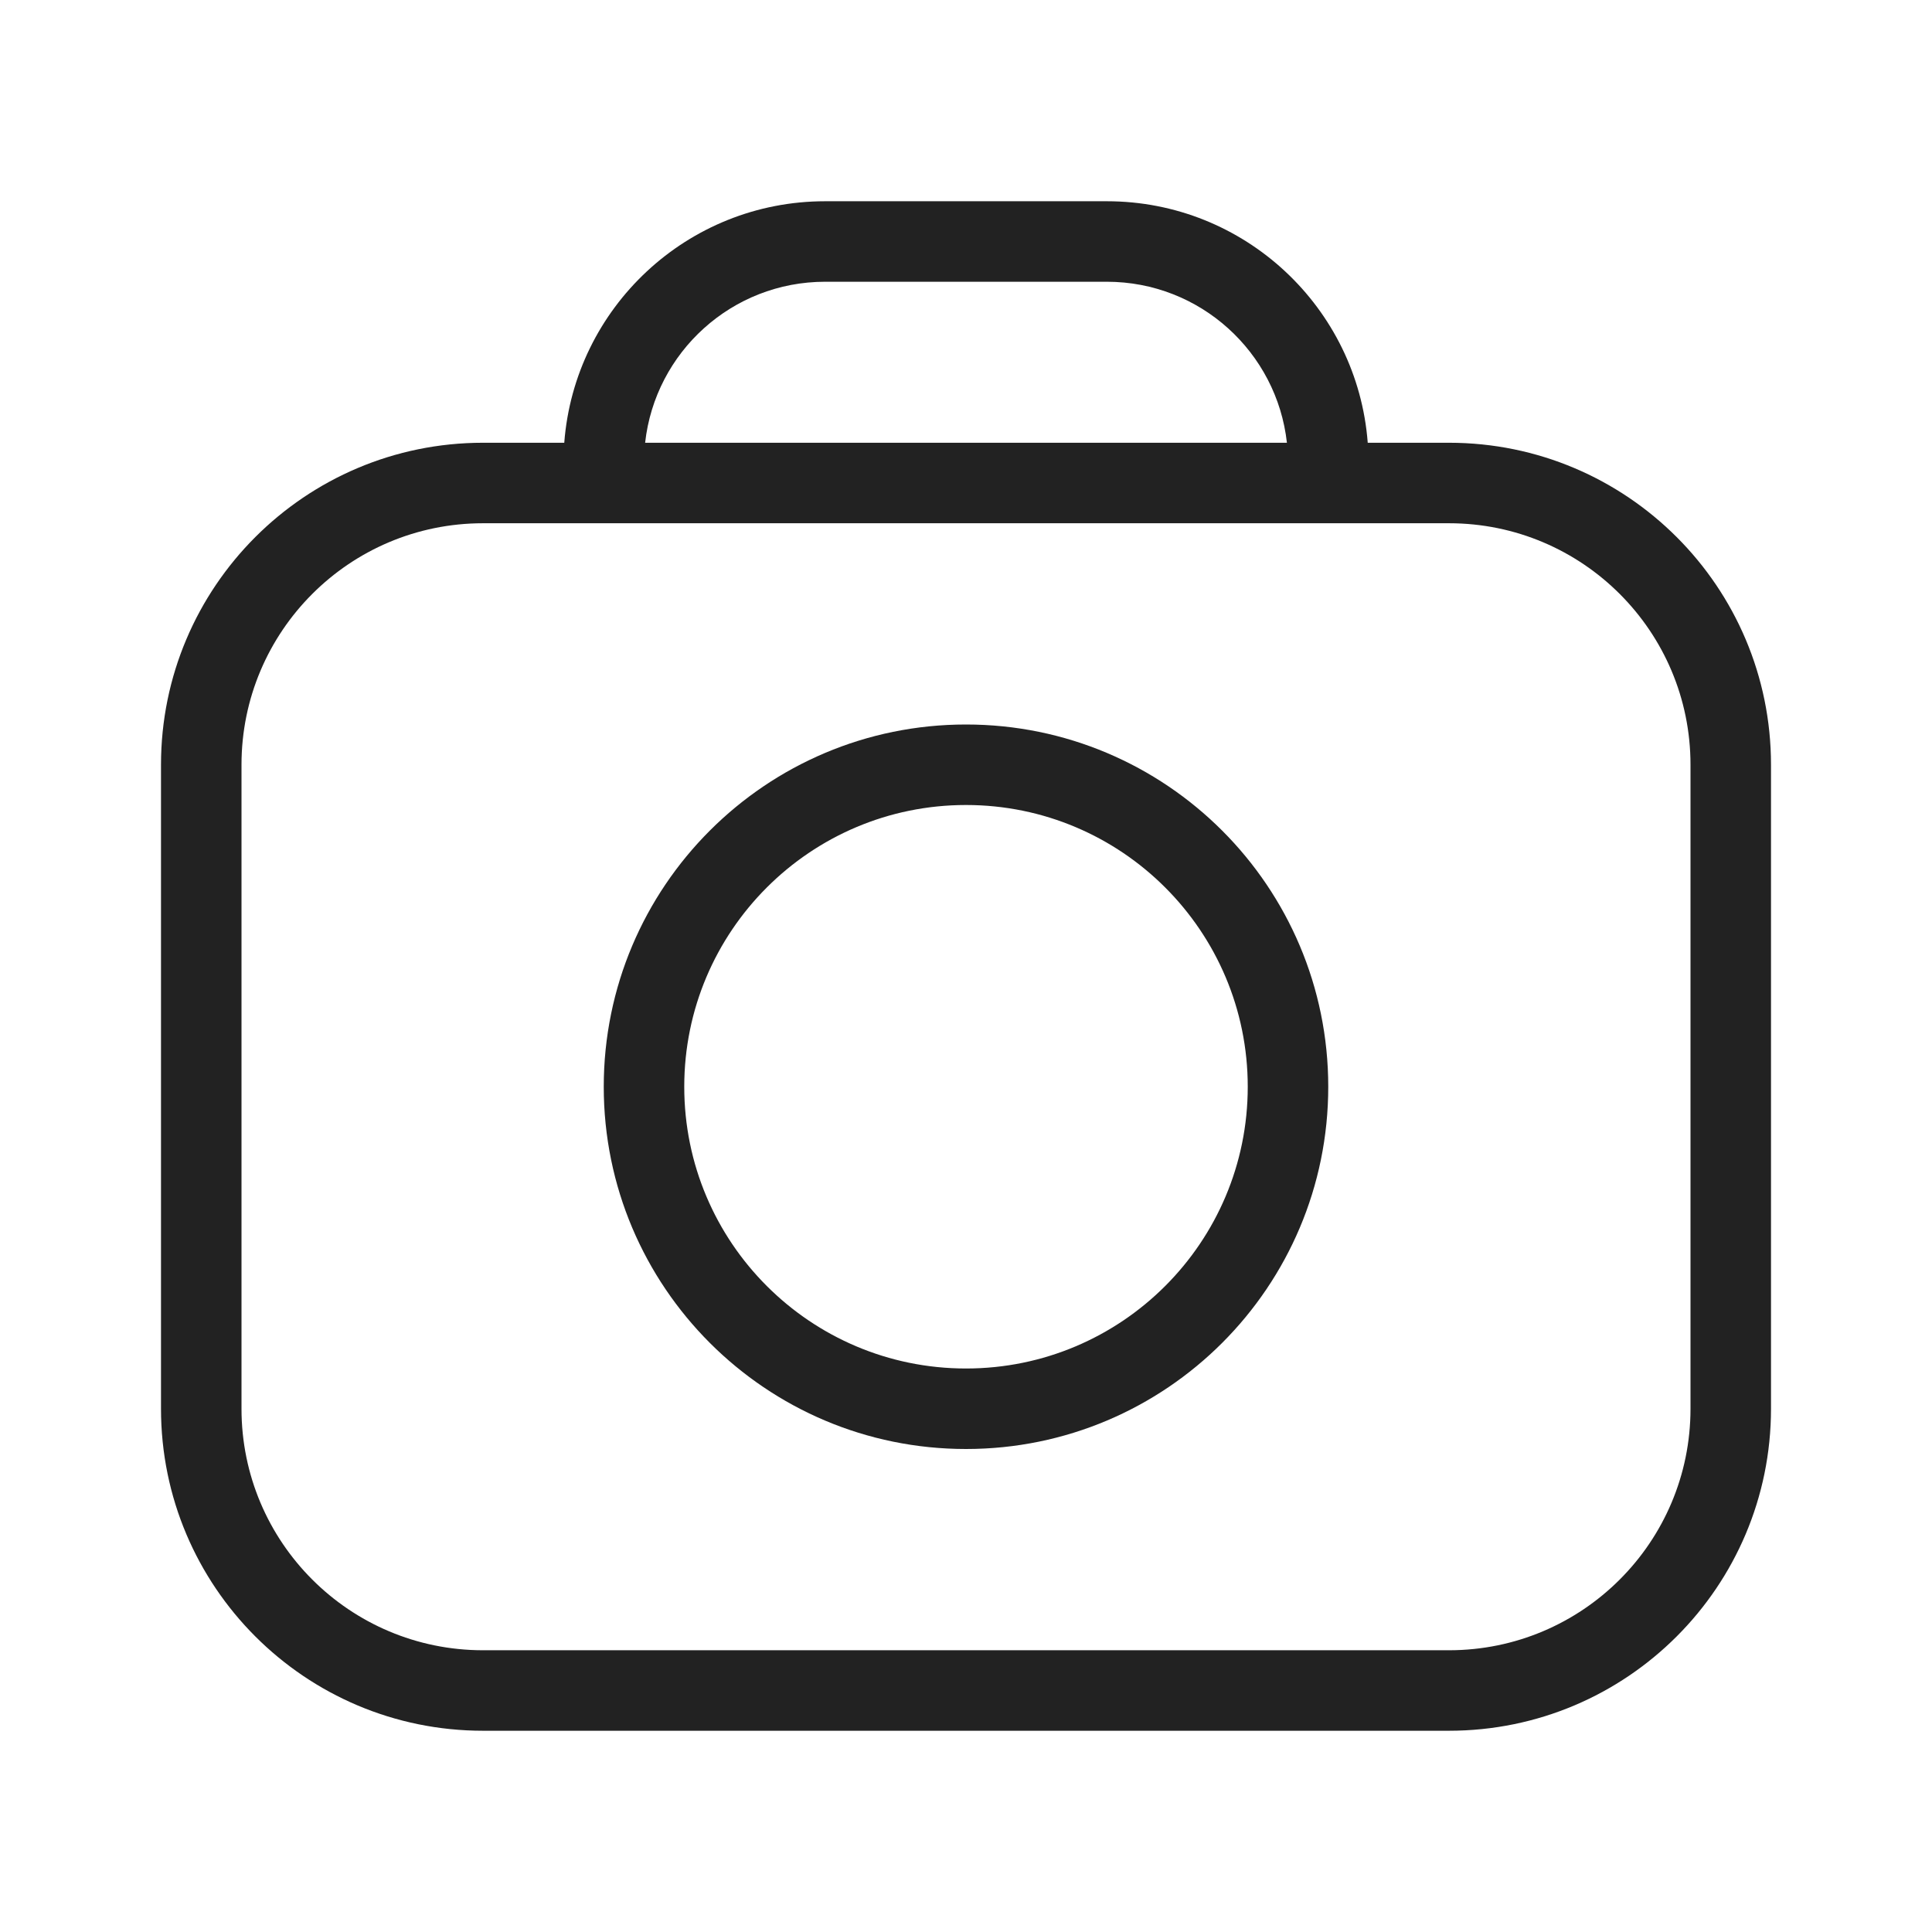
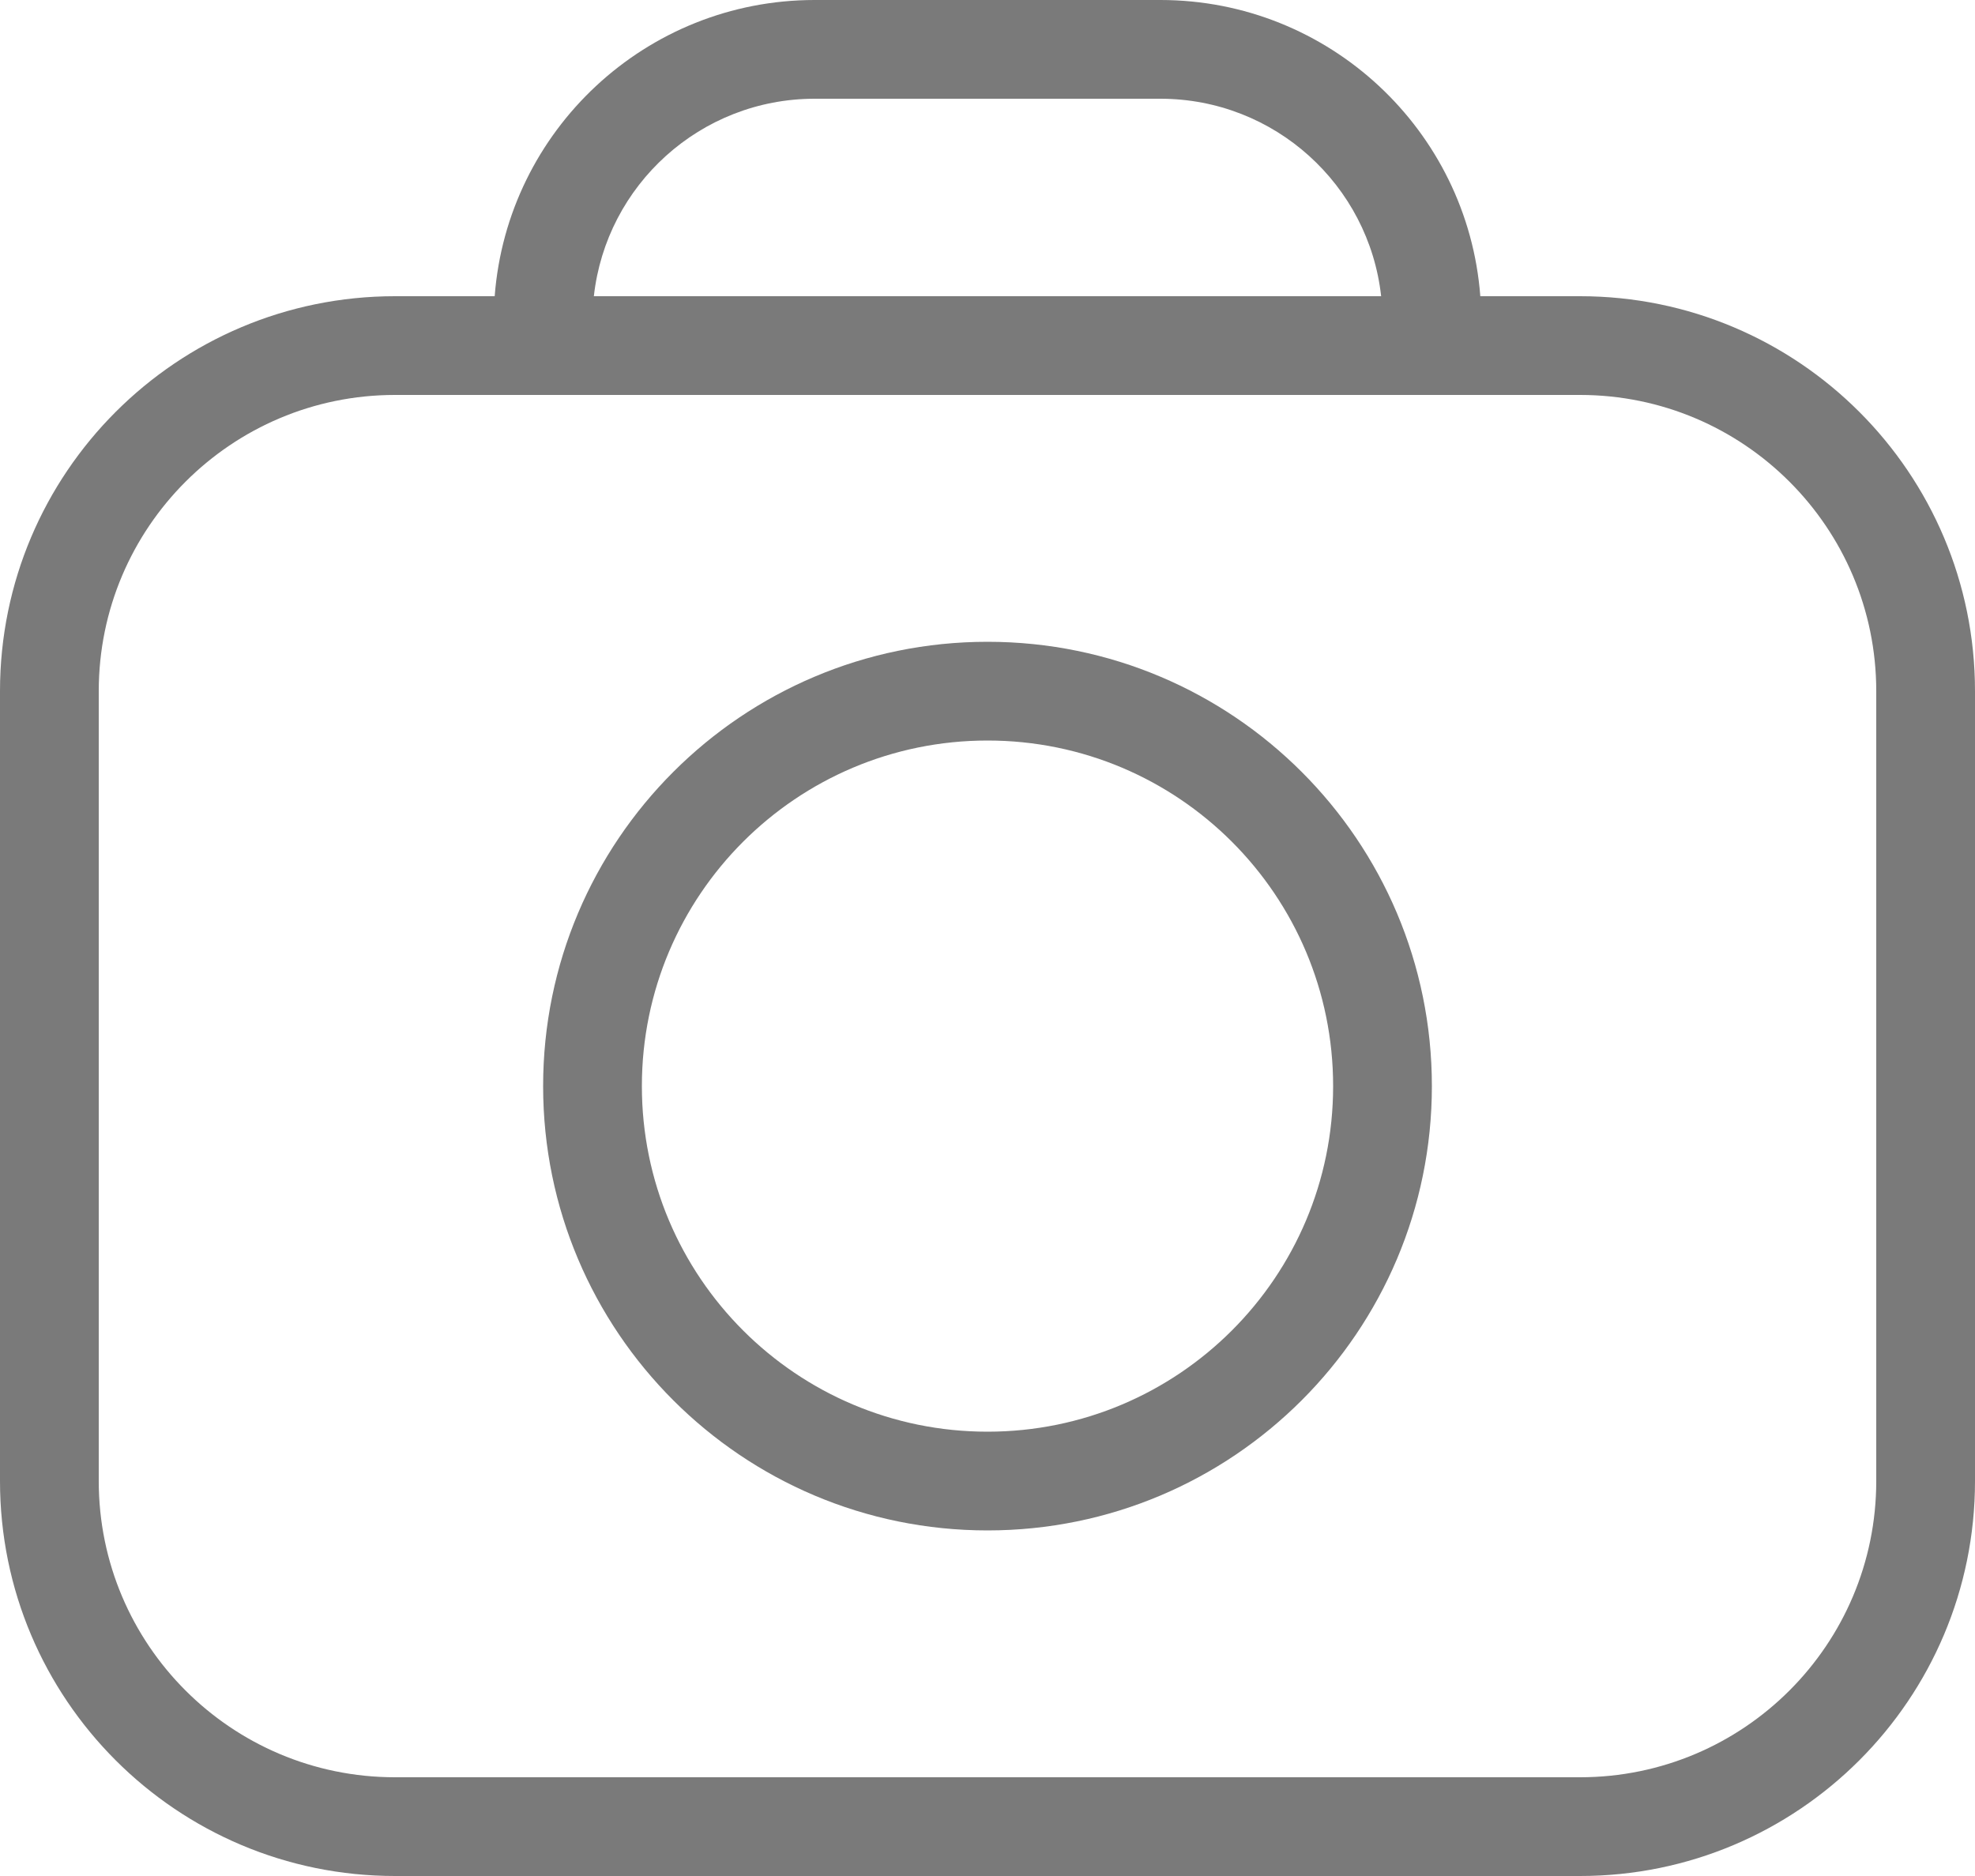
- <svg xmlns="http://www.w3.org/2000/svg" width="48" height="48" viewBox="0 0 48 48" fill="none">
-   <path fill-rule="evenodd" clip-rule="evenodd" d="M24 36C28.971 36 33 31.971 33 27C33 22.029 28.971 18 24 18C19.029 18 15 22.029 15 27C15 31.971 19.029 36 24 36ZM31 27C31 30.866 27.866 34 24 34C20.134 34 17 30.866 17 27C17 23.134 20.134 20 24 20C27.866 20 31 23.134 31 27Z" fill="#222222" />
-   <path fill-rule="evenodd" clip-rule="evenodd" d="M36 11H33.981C33.726 7.644 30.922 5 27.5 5H20.5C17.078 5 14.274 7.644 14.019 11H12C7.582 11 4 14.582 4 19V35C4 39.418 7.582 43 12 43H36C40.418 43 44 39.418 44 35V19C44 14.582 40.418 11 36 11ZM20.5 7H27.5C29.816 7 31.724 8.75 31.973 11H16.028C16.276 8.75 18.184 7 20.5 7ZM36 13H12C8.686 13 6 15.686 6 19V35C6 38.314 8.686 41 12 41H36C39.314 41 42 38.314 42 35V19C42 15.686 39.314 13 36 13Z" fill="#222222" />
+ <svg xmlns="http://www.w3.org/2000/svg" width="80" height="76" viewBox="0 0 80 76" fill="none">
+   <path fill-rule="evenodd" clip-rule="evenodd" d="M40 62C49.941 62 58 53.941 58 44C58 34.059 49.941 26 40 26C30.059 26 22 34.059 22 44C22 53.941 30.059 62 40 62ZM54 44C54 51.732 47.732 58 40 58C32.268 58 26 51.732 26 44C26 36.268 32.268 30 40 30C47.732 30 54 36.268 54 44Z" fill="#222222" fill-opacity="0.6" />
+   <path fill-rule="evenodd" clip-rule="evenodd" d="M64 12H59.962C59.452 5.288 53.843 0 47 0H33C26.157 0 20.549 5.288 20.038 12H16C7.163 12 0 19.163 0 28V60C0 68.837 7.163 76 16 76H64C72.837 76 80 68.837 80 60V28C80 19.163 72.837 12 64 12ZM33 4H47C51.633 4 55.448 7.5 55.945 12H24.055C24.553 7.5 28.368 4 33 4ZM64 16H16C9.373 16 4 21.373 4 28V60C4 66.627 9.373 72 16 72H64C70.627 72 76 66.627 76 60V28C76 21.373 70.627 16 64 16Z" fill="#222222" fill-opacity="0.6" />
</svg>
